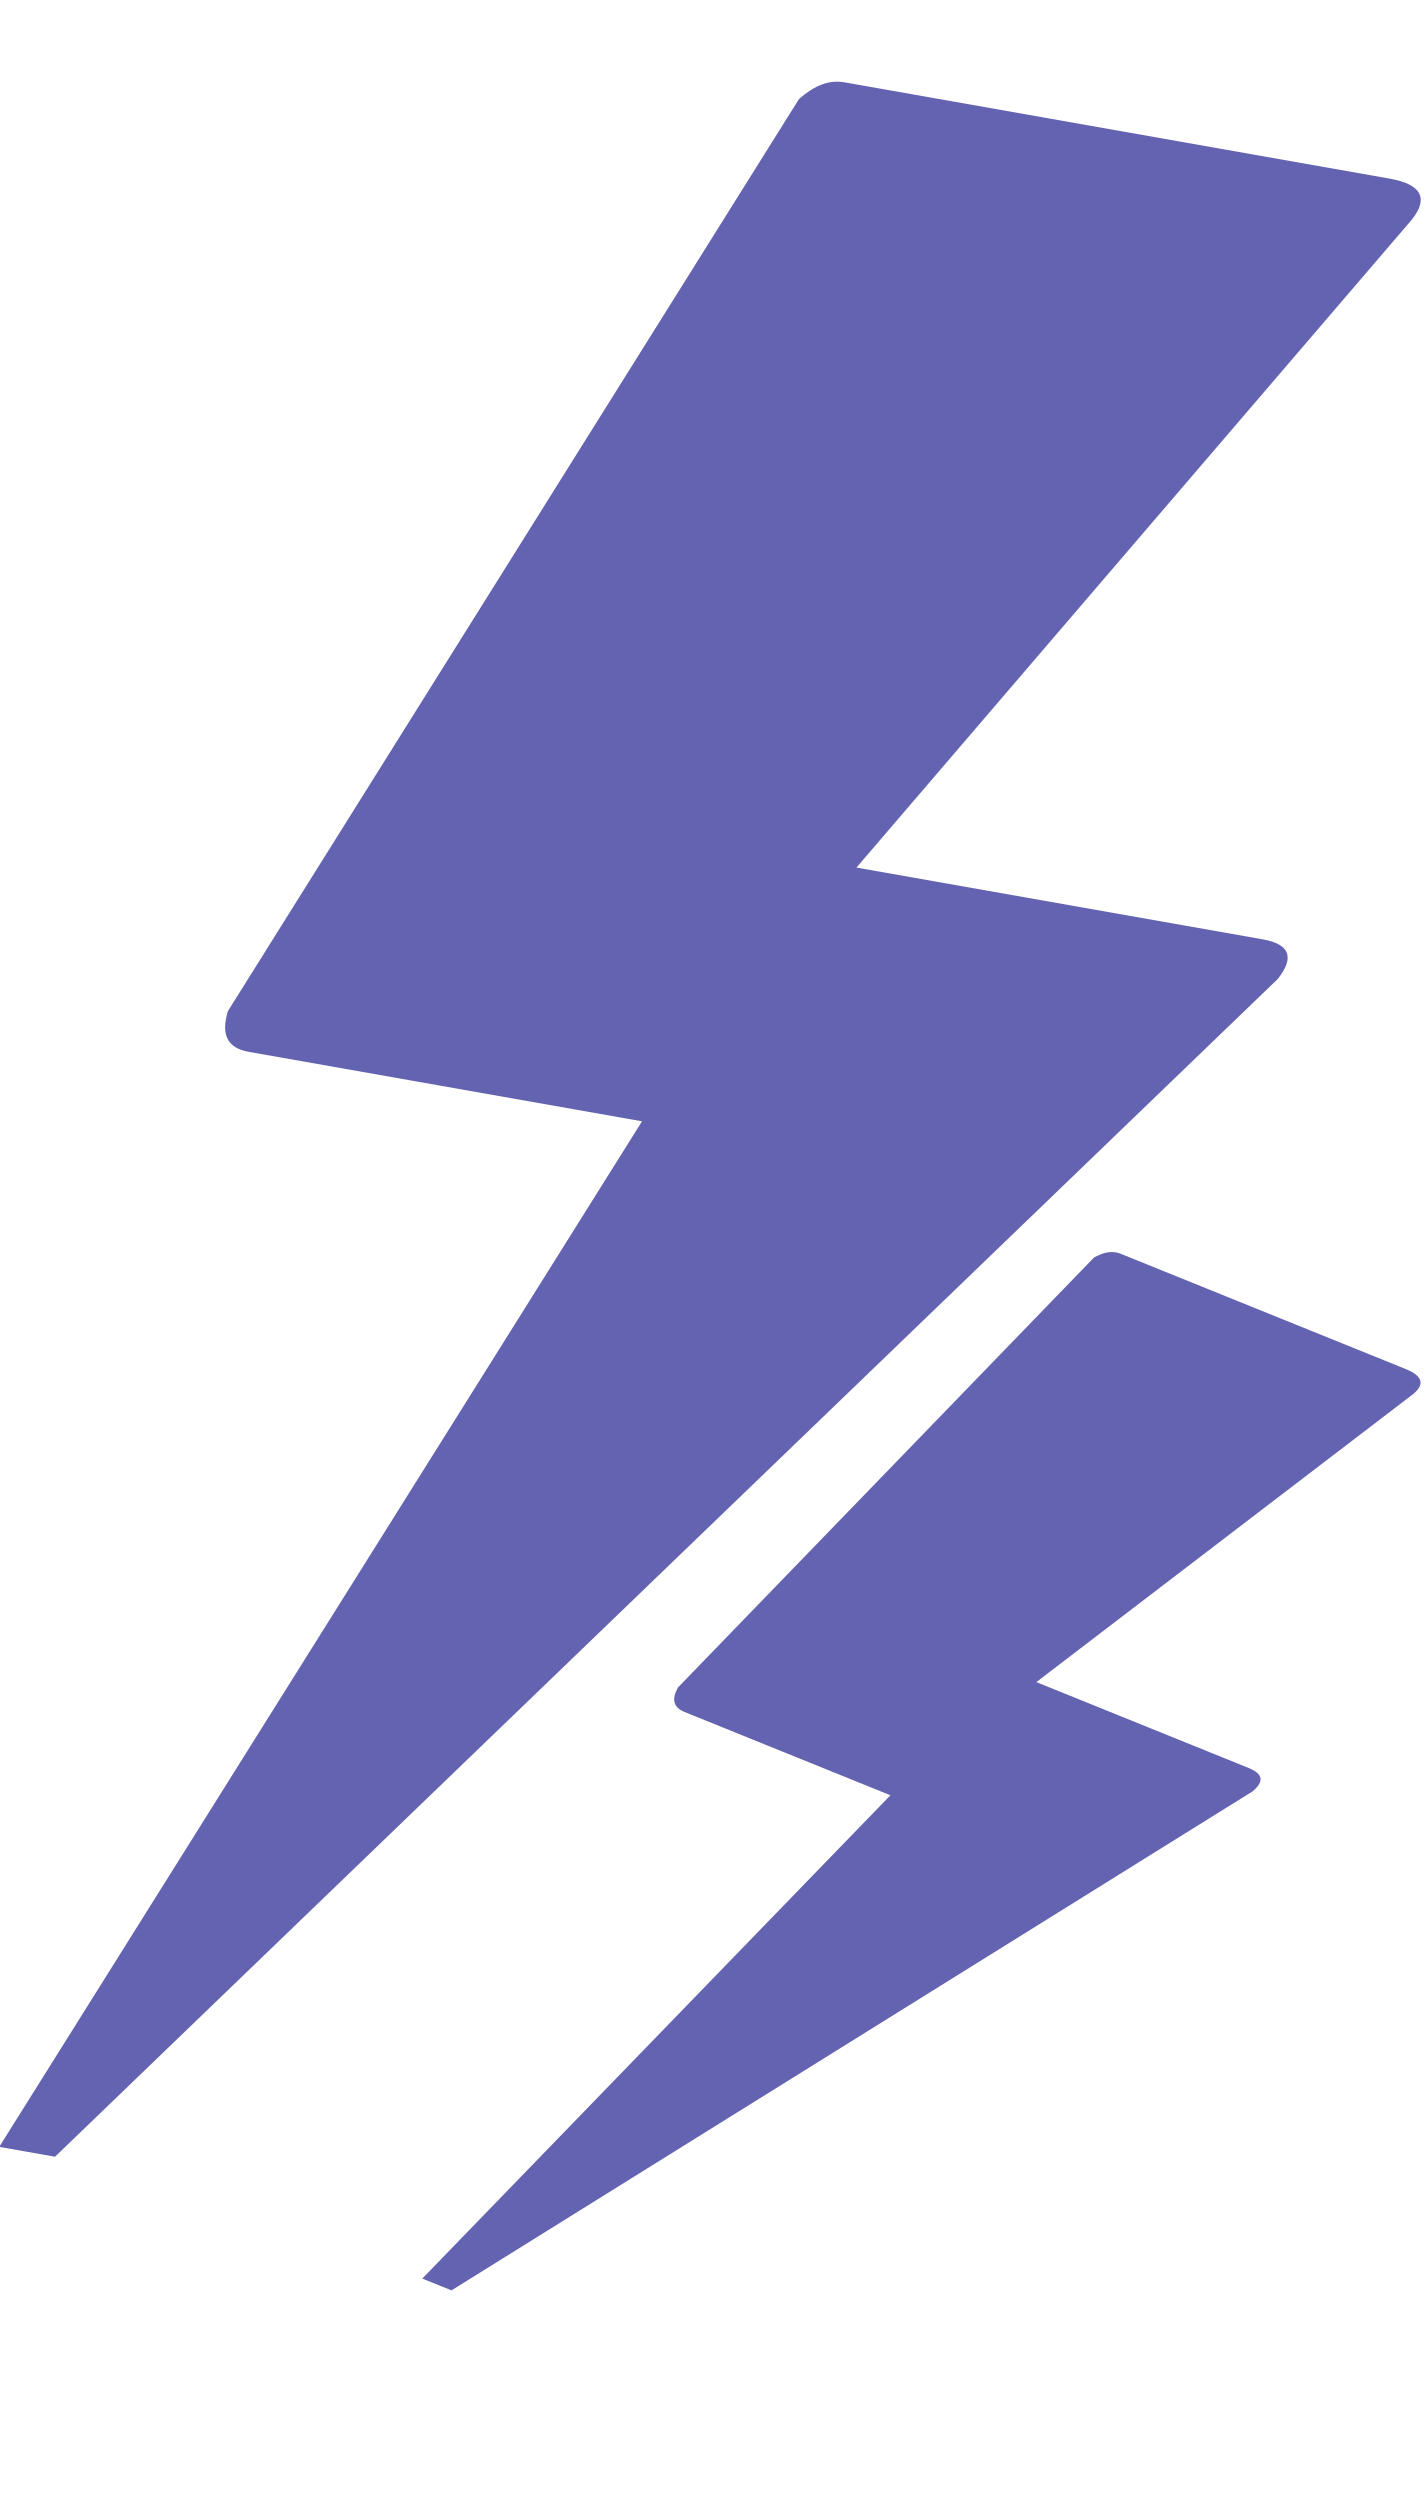
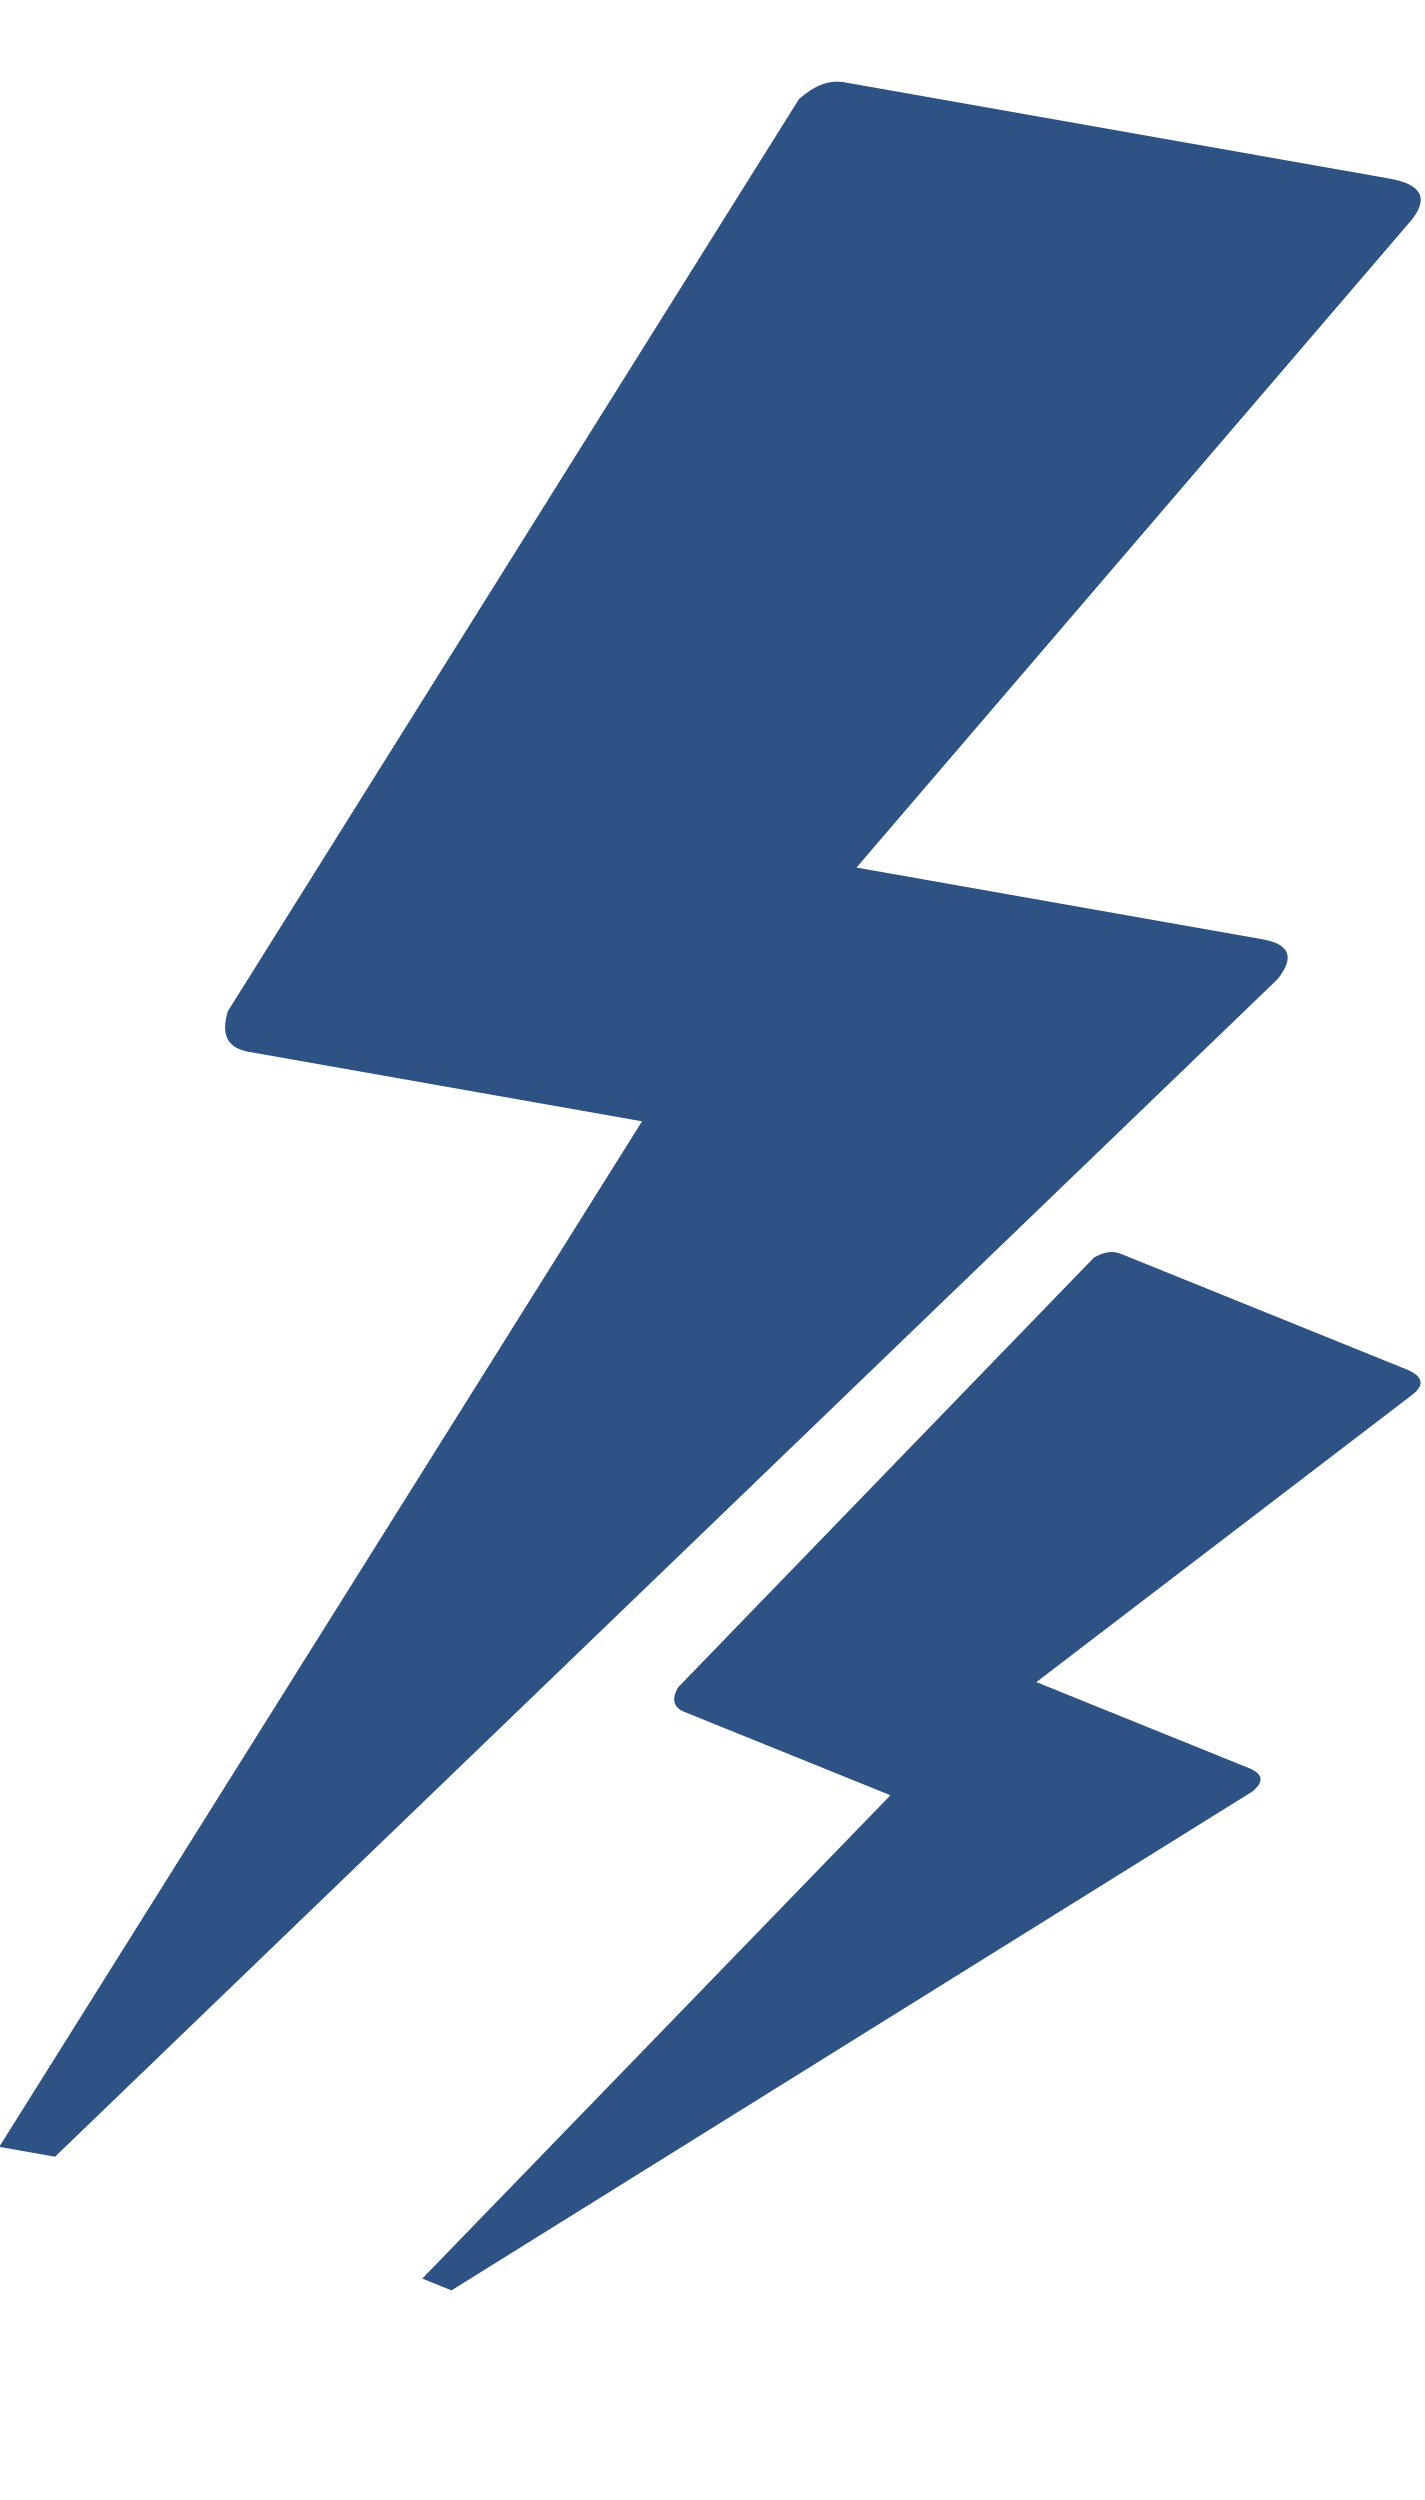
<svg xmlns="http://www.w3.org/2000/svg" width="406.265" height="713.115" viewBox="0 0 406.265 713.115">
  <defs>
    <style>
      .cls-1 {
-         fill: #6463b1;
+         fill: #2D5283;
      }
    </style>
  </defs>
  <g id="Group_4" data-name="Group 4" transform="translate(-455.82 -1815.885)">
    <path id="Icon_weather-lightning" data-name="Icon weather-lightning" class="cls-1" d="M0,621.713H16.153L301.111,230.307q5.591-10.381-6.213-10.381H177.27L301.111,10.381C304.838,3.46,301.939,0,292.827,0h-157.8c-4.556,0-8.284,2.307-12.011,6.921L7.869,291.44c-.828,6.921,1.657,10.381,7.869,10.381h113.9Z" transform="matrix(0.985, 0.174, -0.174, 0.985, 563.779, 1815.885)" />
    <path id="Icon_weather-lightning-2" data-name="Icon weather-lightning" class="cls-1" d="M0,345.707H8.982L167.434,128.064q3.109-5.772-3.455-5.772H98.572L167.434,5.772C169.507,1.924,167.9,0,162.828,0H75.081C72.547,0,70.474,1.283,68.4,3.848L4.376,162.057c-.461,3.848.921,5.772,4.376,5.772H72.087Z" transform="matrix(0.927, 0.375, -0.375, 0.927, 705.916, 2145.369)" />
  </g>
</svg>
